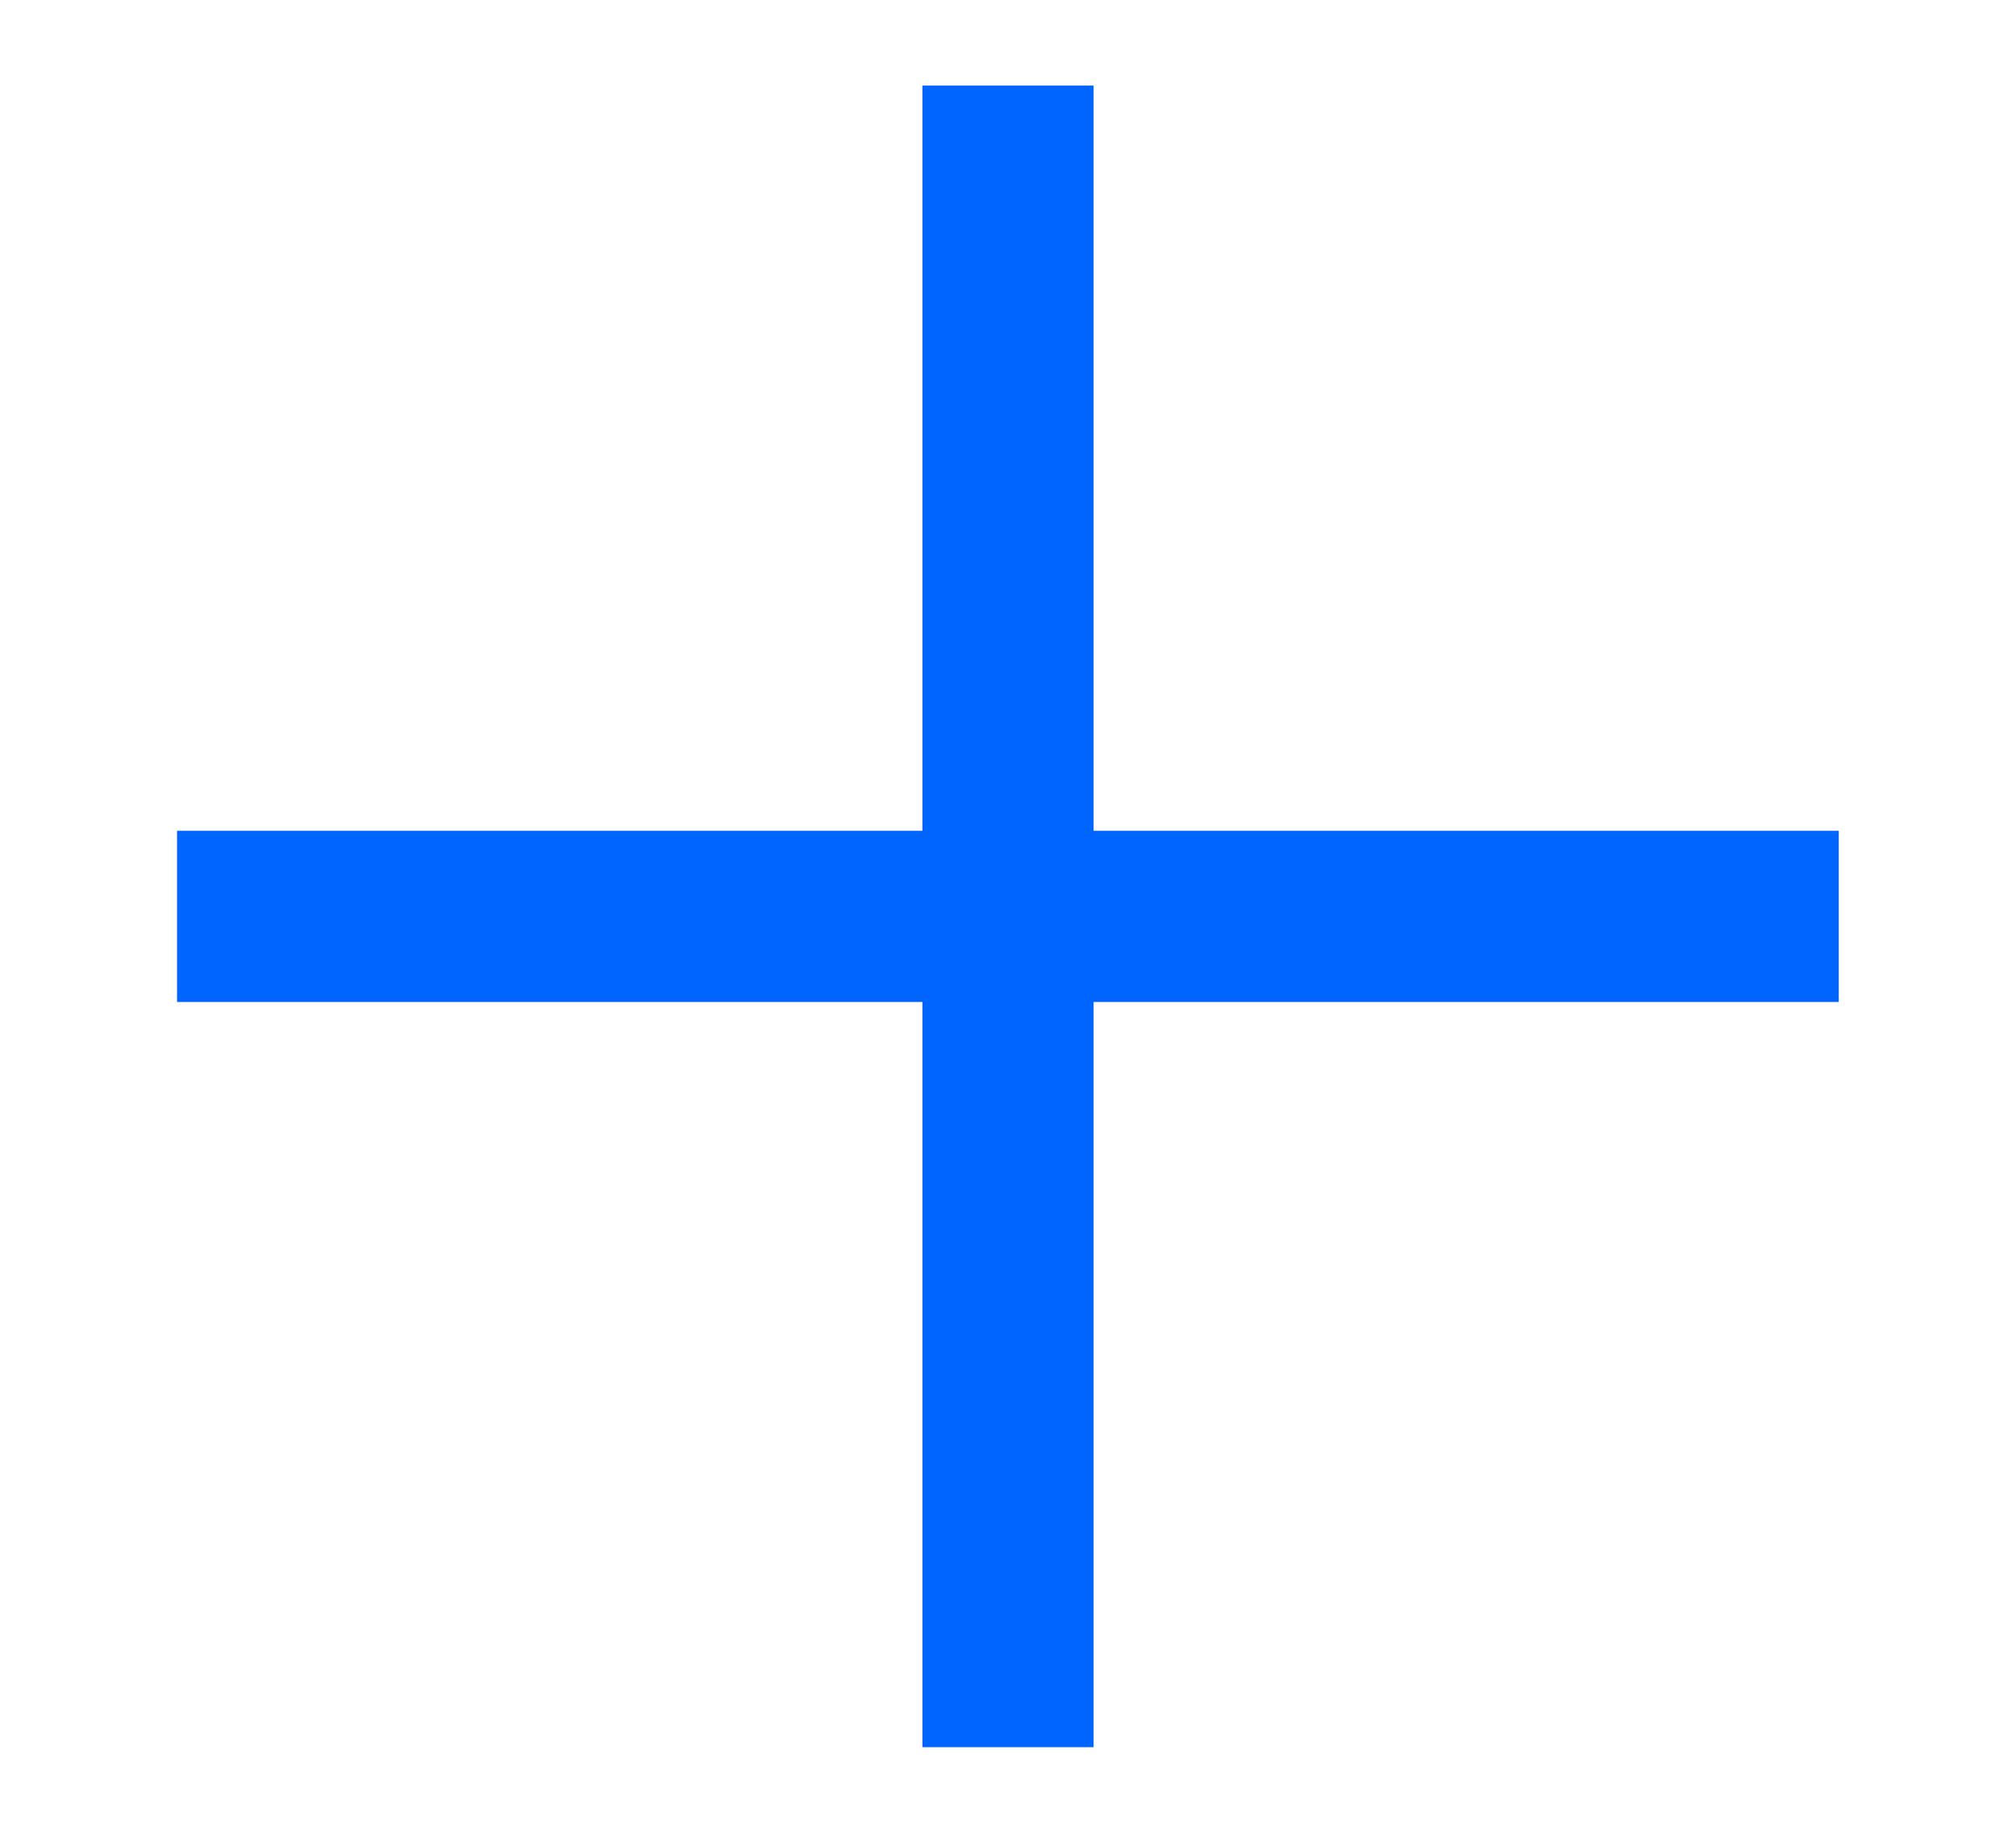
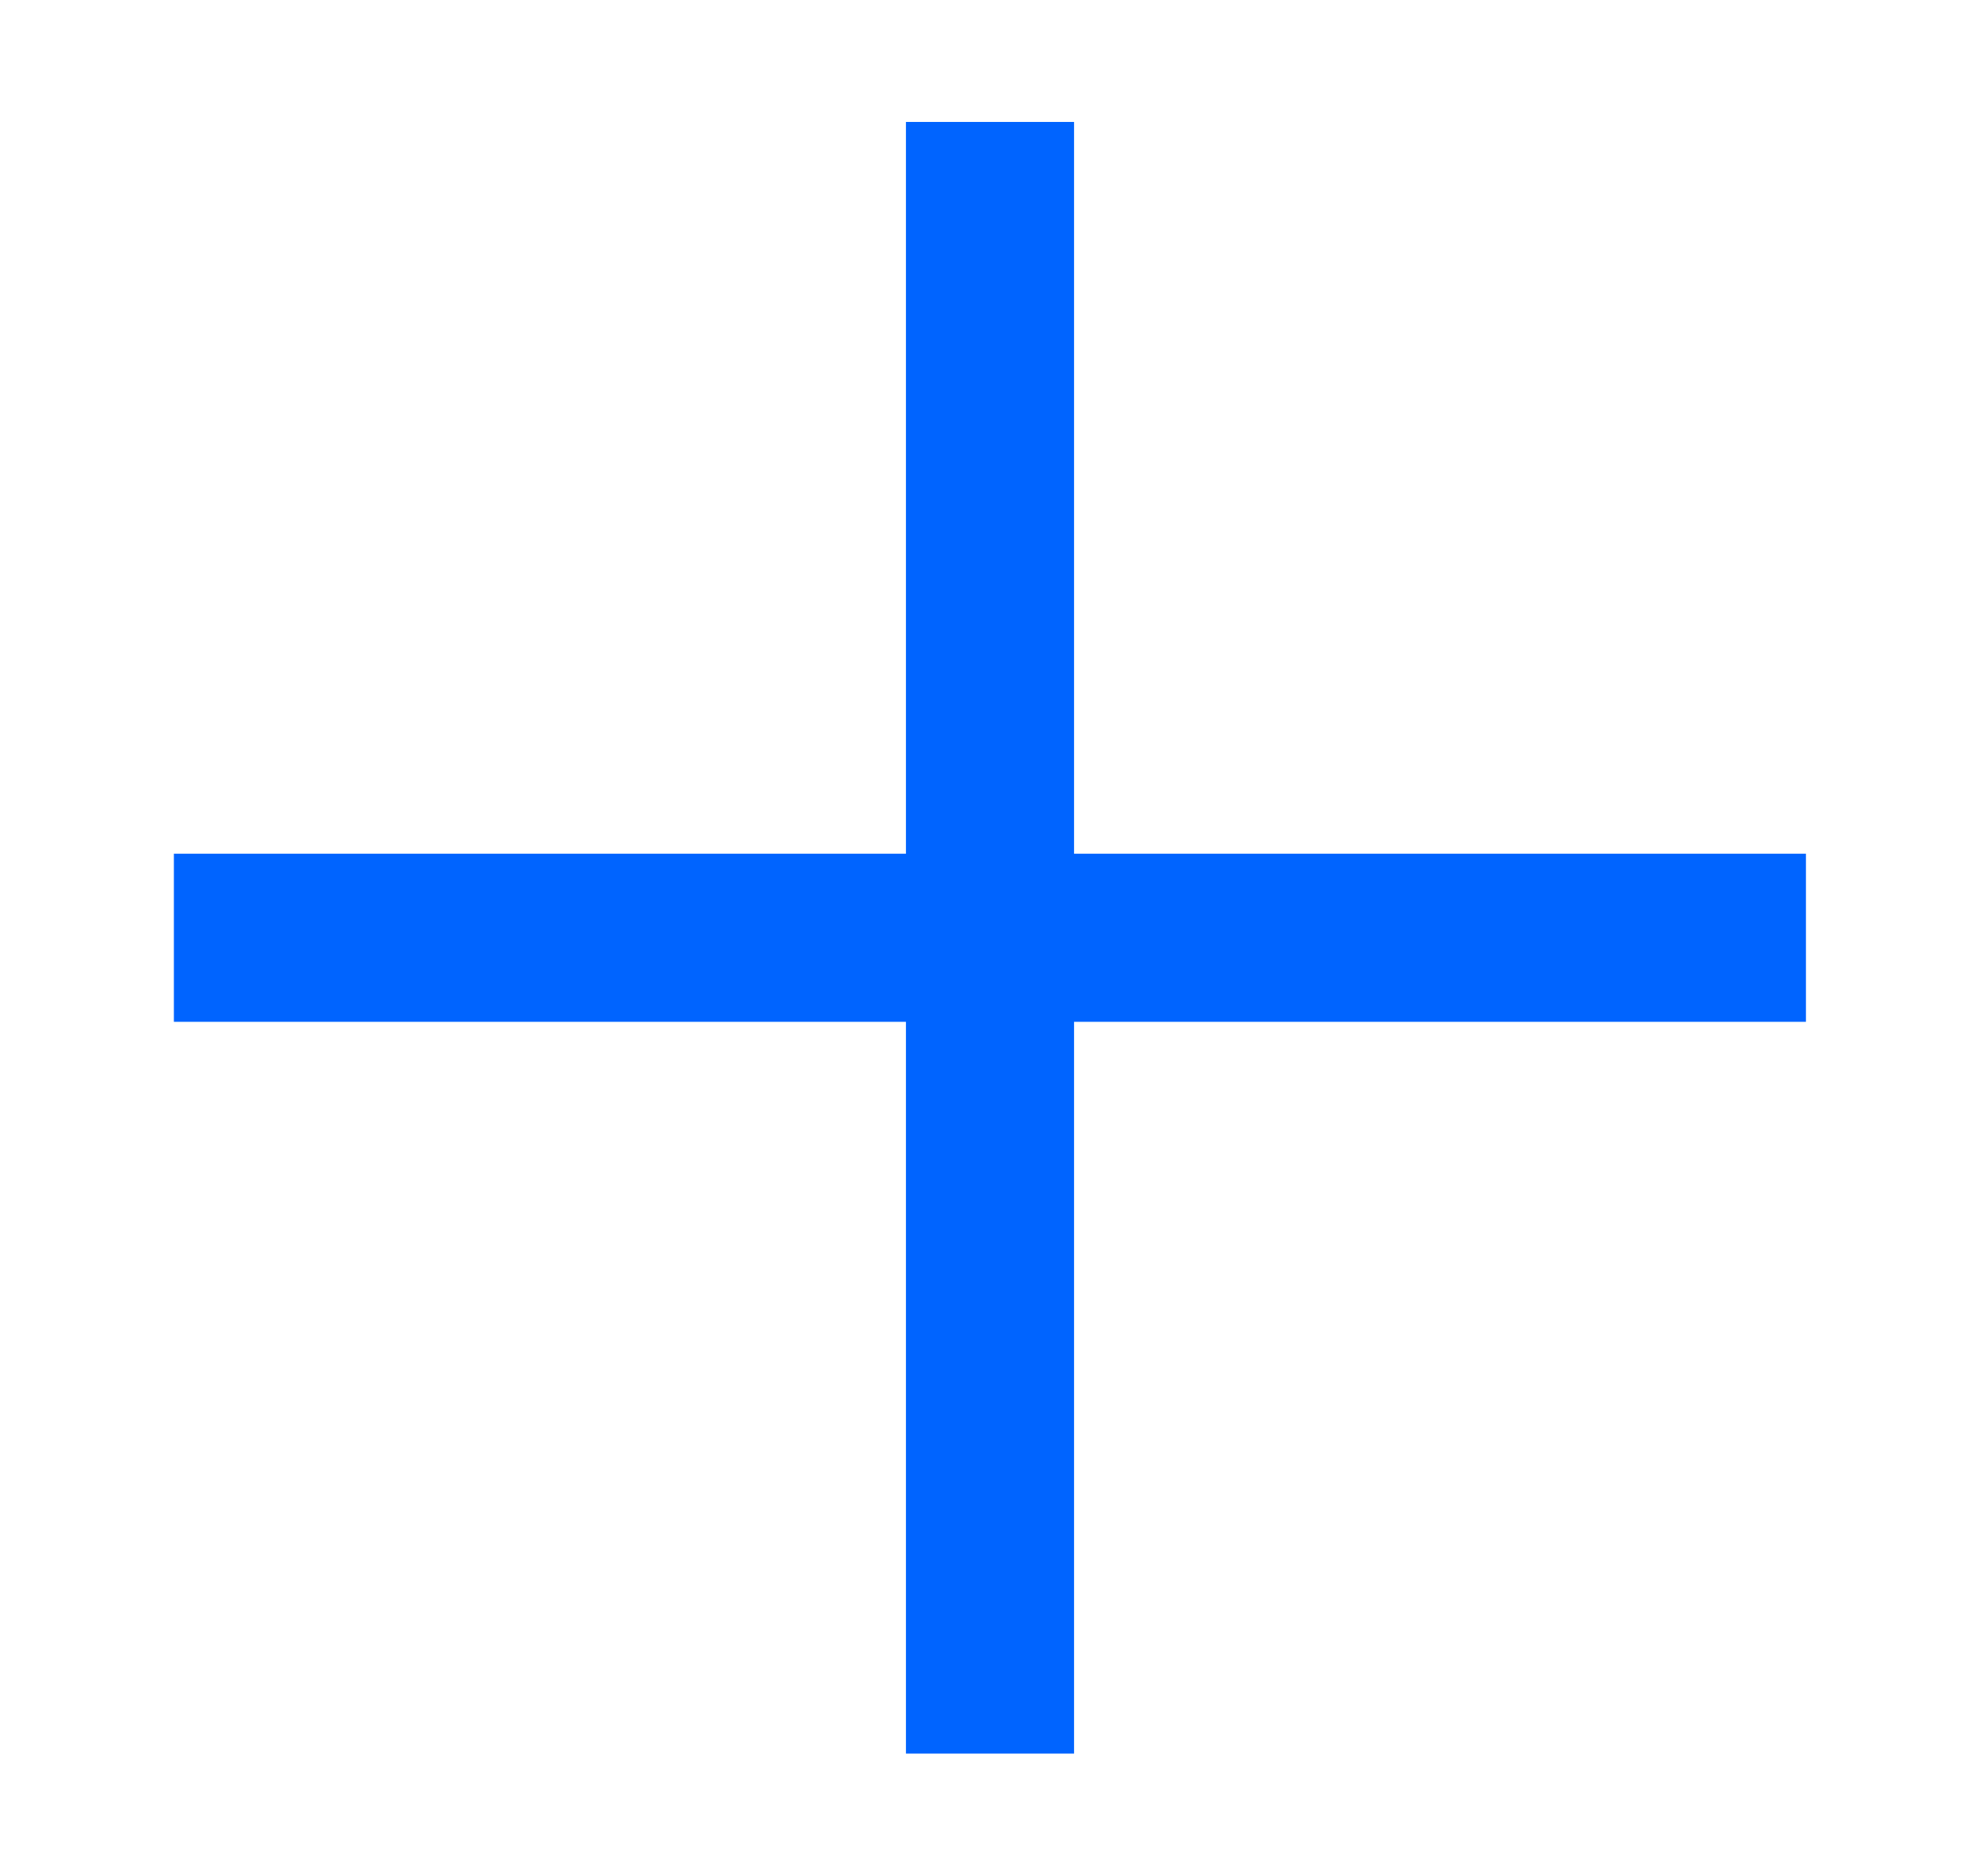
- <svg xmlns="http://www.w3.org/2000/svg" width="11" height="10" viewBox="0 0 11 10" fill="none">
+ <svg xmlns="http://www.w3.org/2000/svg" width="19" height="18" viewBox="0 0 11 10" fill="none">
  <path fill-rule="evenodd" clip-rule="evenodd" d="M0.966 4.533H10.033V5.467H0.966V4.533Z" fill="#0064FF" />
  <path fill-rule="evenodd" clip-rule="evenodd" d="M5.033 9.533V0.467H5.967V9.533H5.033Z" fill="#0064FF" />
</svg>
